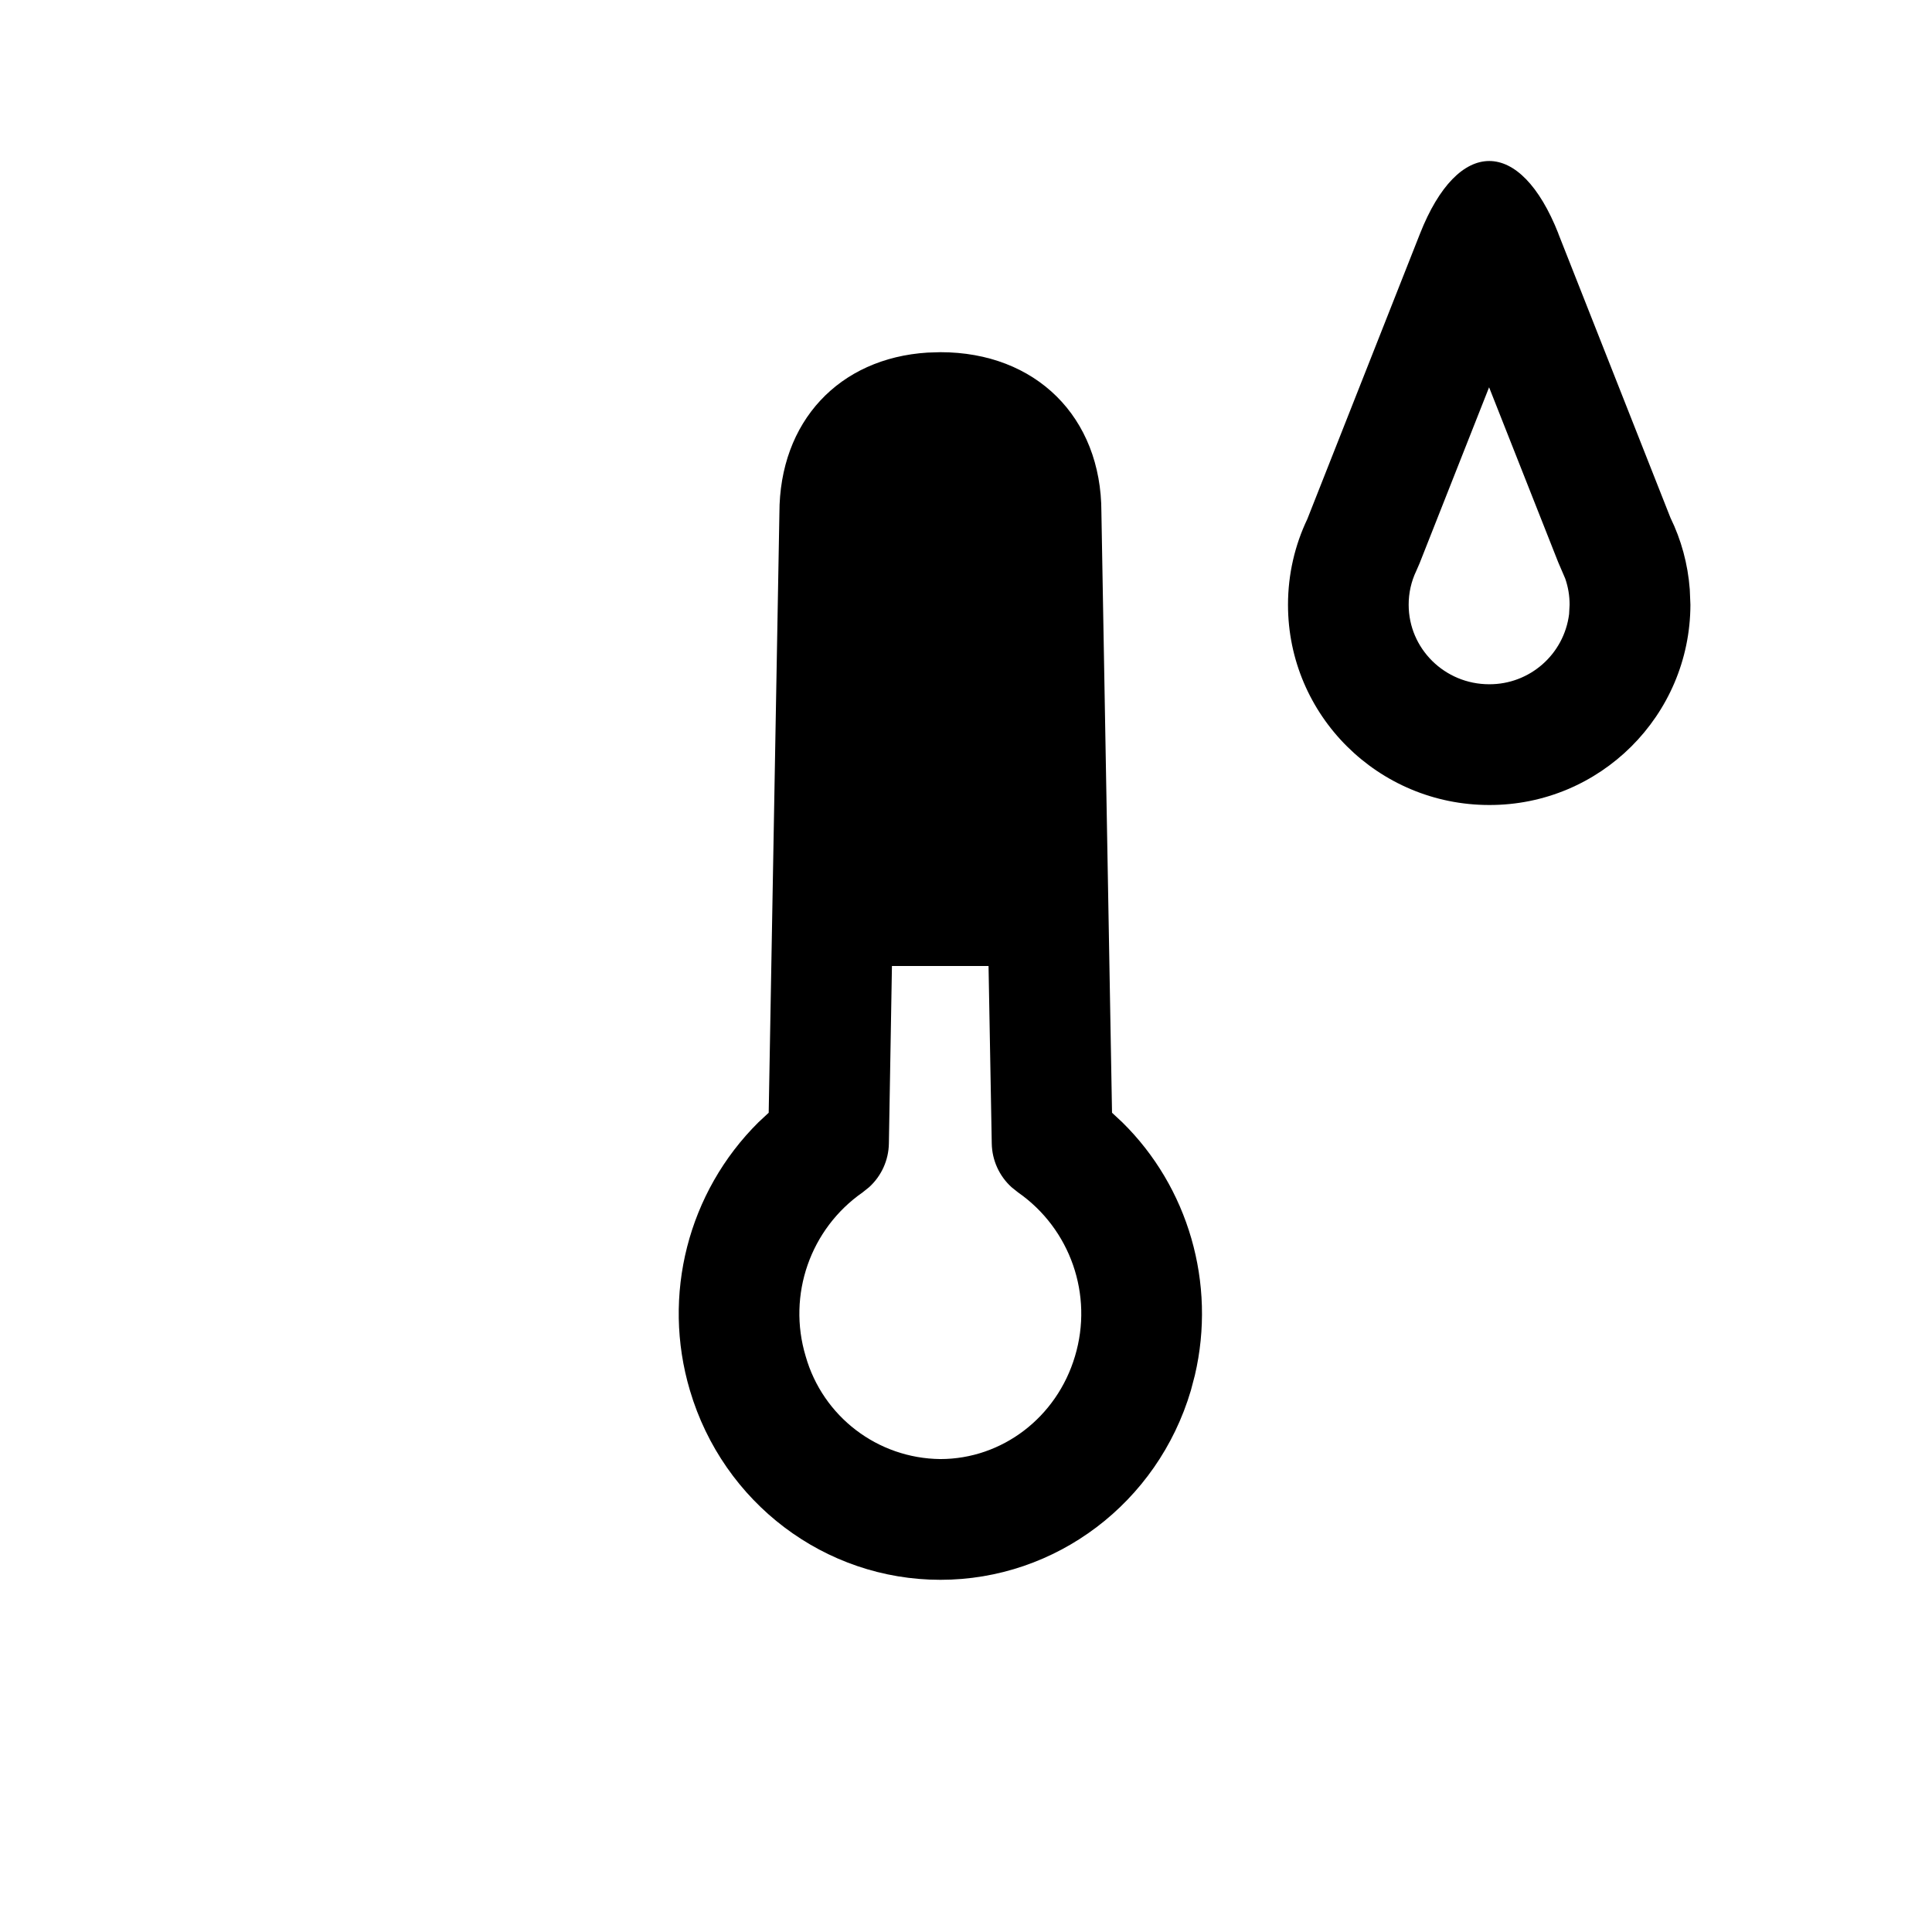
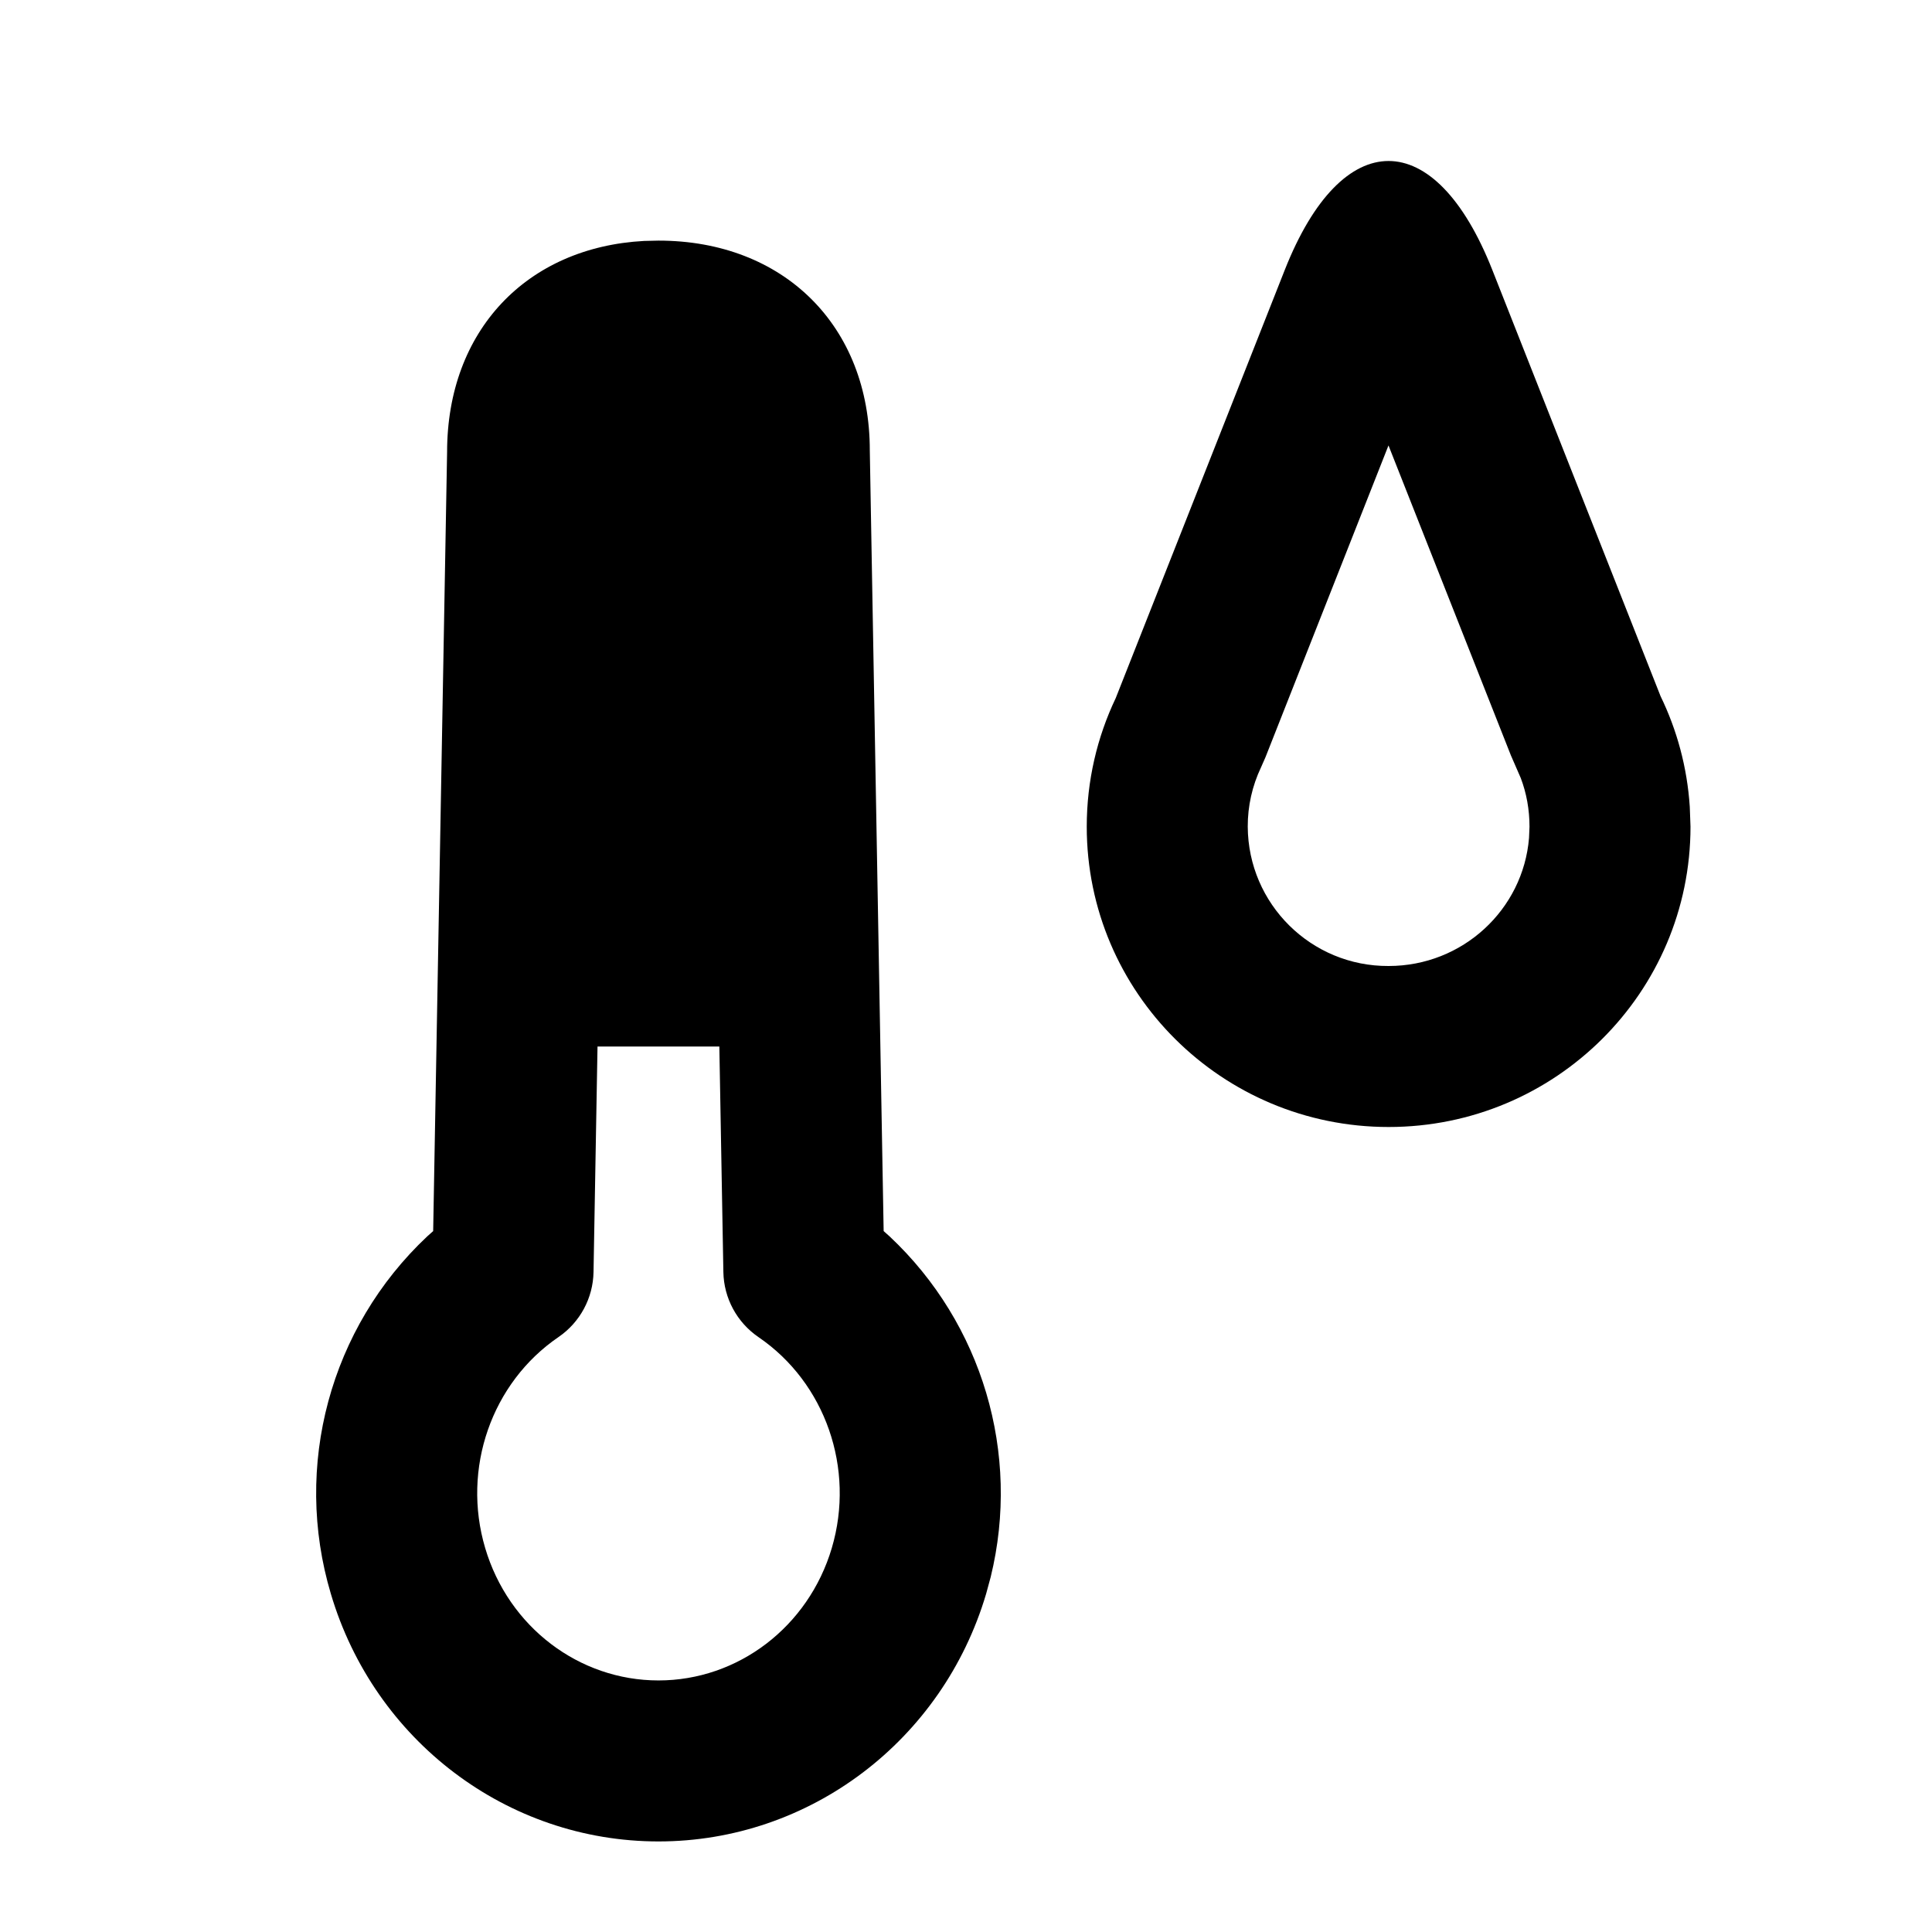
<svg xmlns="http://www.w3.org/2000/svg" width="24" height="24" viewBox="0 0 24 24">
-   <path d="M11.682 4.375c1.186 0 2 .806 2 1.987l.132 7.461.127.118c.819.805 1.17 2 .902 3.143l-.05.19c-.413 1.394-1.676 2.351-3.111 2.351-1.436 0-2.698-.957-3.111-2.351a3.347 3.347 0 0 1 .851-3.333l.127-.118.133-7.448c0-1.14.742-1.926 1.84-1.995zM12.28 12h-1.2l-.038 2.206a.75.75 0 0 1-.246.542l-.08.064a1.836 1.836 0 0 0-.708 2.035 1.758 1.758 0 0 0 1.673 1.278c.766 0 1.447-.516 1.673-1.278a1.836 1.836 0 0 0-.708-2.035l-.08-.064a.75.75 0 0 1-.246-.542L12.28 12zm7.078-9.098 1.393 3.53c.133.272.216.572.24.889l.008.192A2.494 2.494 0 0 1 18.5 10C17.12 10 16 8.886 16 7.513c0-.381.086-.742.24-1.065l1.4-3.546c.475-1.202 1.244-1.203 1.719 0zm-.86 1.909-.864 2.188-.041.094a.967.967 0 0 0-.094.42c0 .543.446.987 1 .987a.996.996 0 0 0 .993-.872l.006-.115a.974.974 0 0 0-.054-.325l-.088-.205-.858-2.172z" fill="currentColor" fill-rule="nonzero" />
+   <g fill="currentColor" fill-rule="nonzero">
+     <path d="M8.18 2.989c1.556 0 2.626 1.06 2.625 2.608l.172 9.696.075.067a4.375 4.375 0 0 1 1.255 4.229l-.057.21c-.54 1.823-2.192 3.076-4.07 3.076-1.879 0-3.53-1.253-4.07-3.076a4.376 4.376 0 0 1 1.197-4.44l.074-.066.173-9.678c0-1.507.989-2.544 2.448-2.622zm0 2c-.456 0-.626.168-.627.644l-.18 10.169a1 1 0 0 1-.436.808c-.83.567-1.203 1.633-.91 2.62.29.98 1.166 1.645 2.153 1.645.986 0 1.862-.664 2.153-1.645.292-.987-.08-2.053-.911-2.62a1 1 0 0 1-.436-.808L8.802 5.506c-.027-.376-.204-.517-.622-.517zm10.358-1.636 2.09 5.295c.204.42.331.884.363 1.374l.009.247C21 12.329 19.322 14 17.25 14c-2.07 0-3.75-1.67-3.75-3.731 0-.571.129-1.112.36-1.597l2.1-5.319c.712-1.803 1.865-1.805 2.578 0zm-1.29 2.181L15.72 9.407l-.055.125a1.701 1.701 0 0 0-.165.737A1.74 1.74 0 0 0 17.25 12c.92 0 1.671-.701 1.744-1.59L19 10.27c0-.213-.037-.417-.109-.606l-.122-.28-1.52-3.849z" />
+     <path d="M9 5.5V13H6V5.5a1.5 1.5 0 0 1 3 0z" />
+   </g>
</svg>
